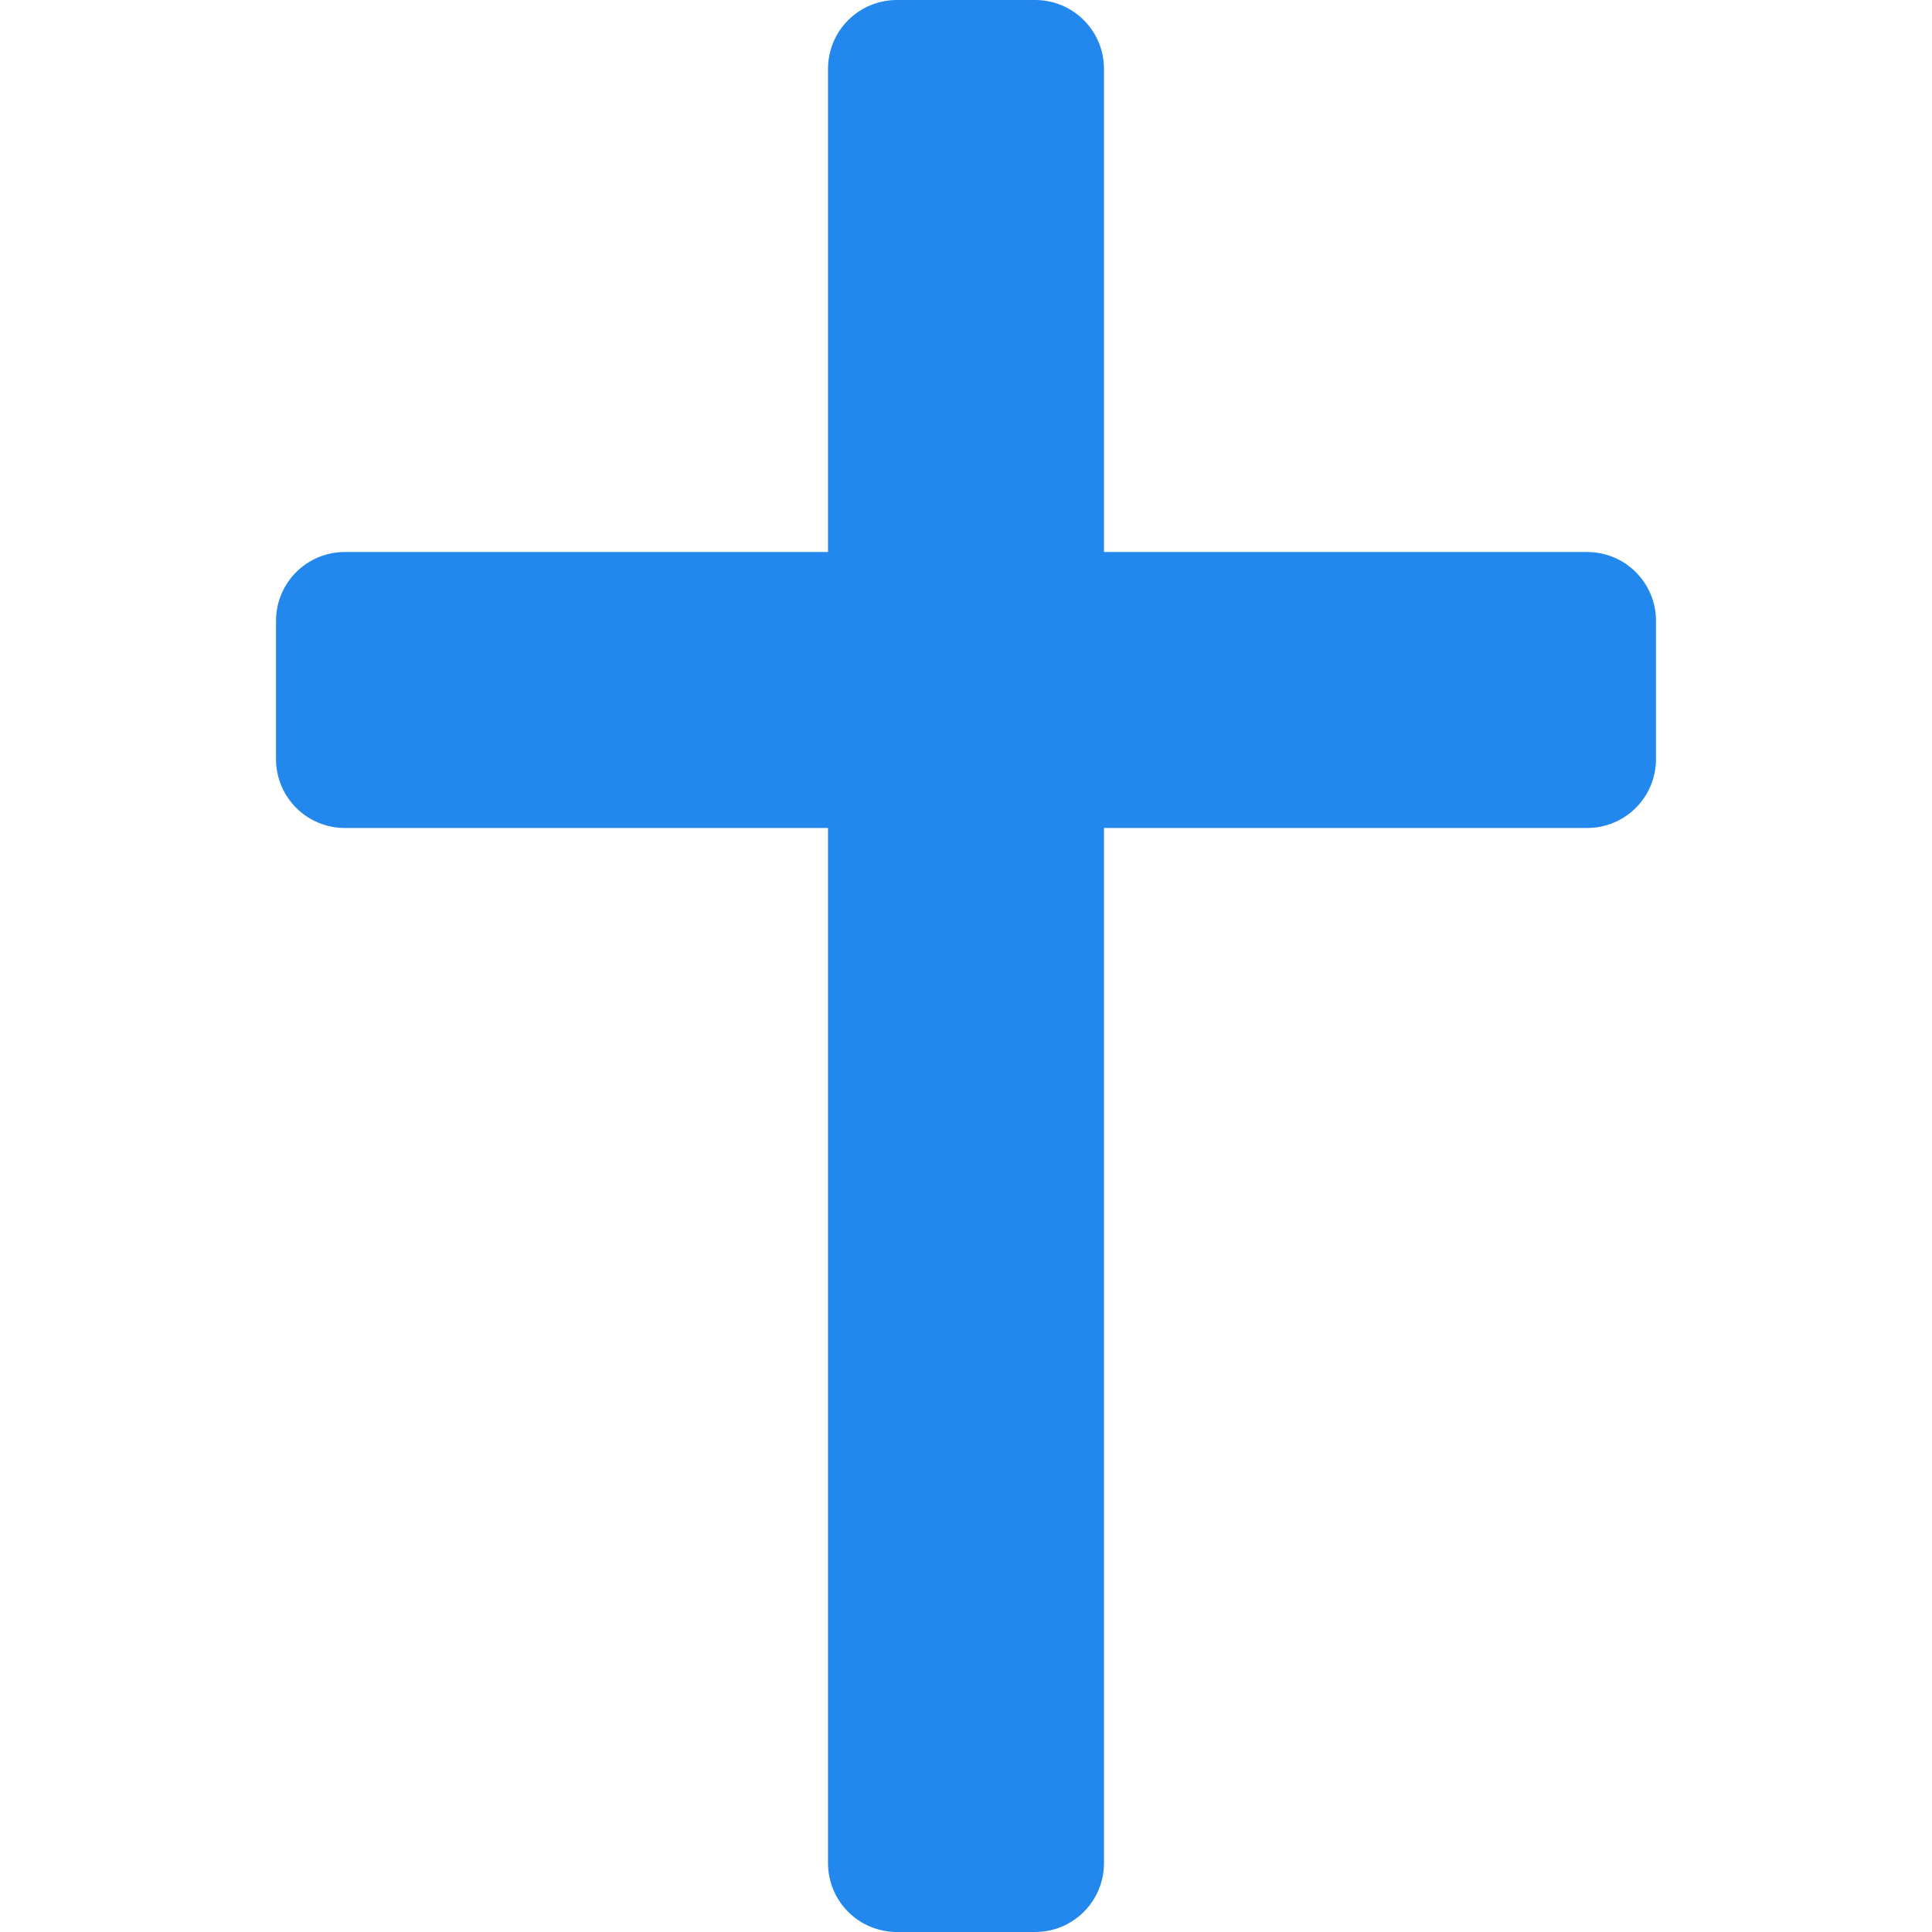
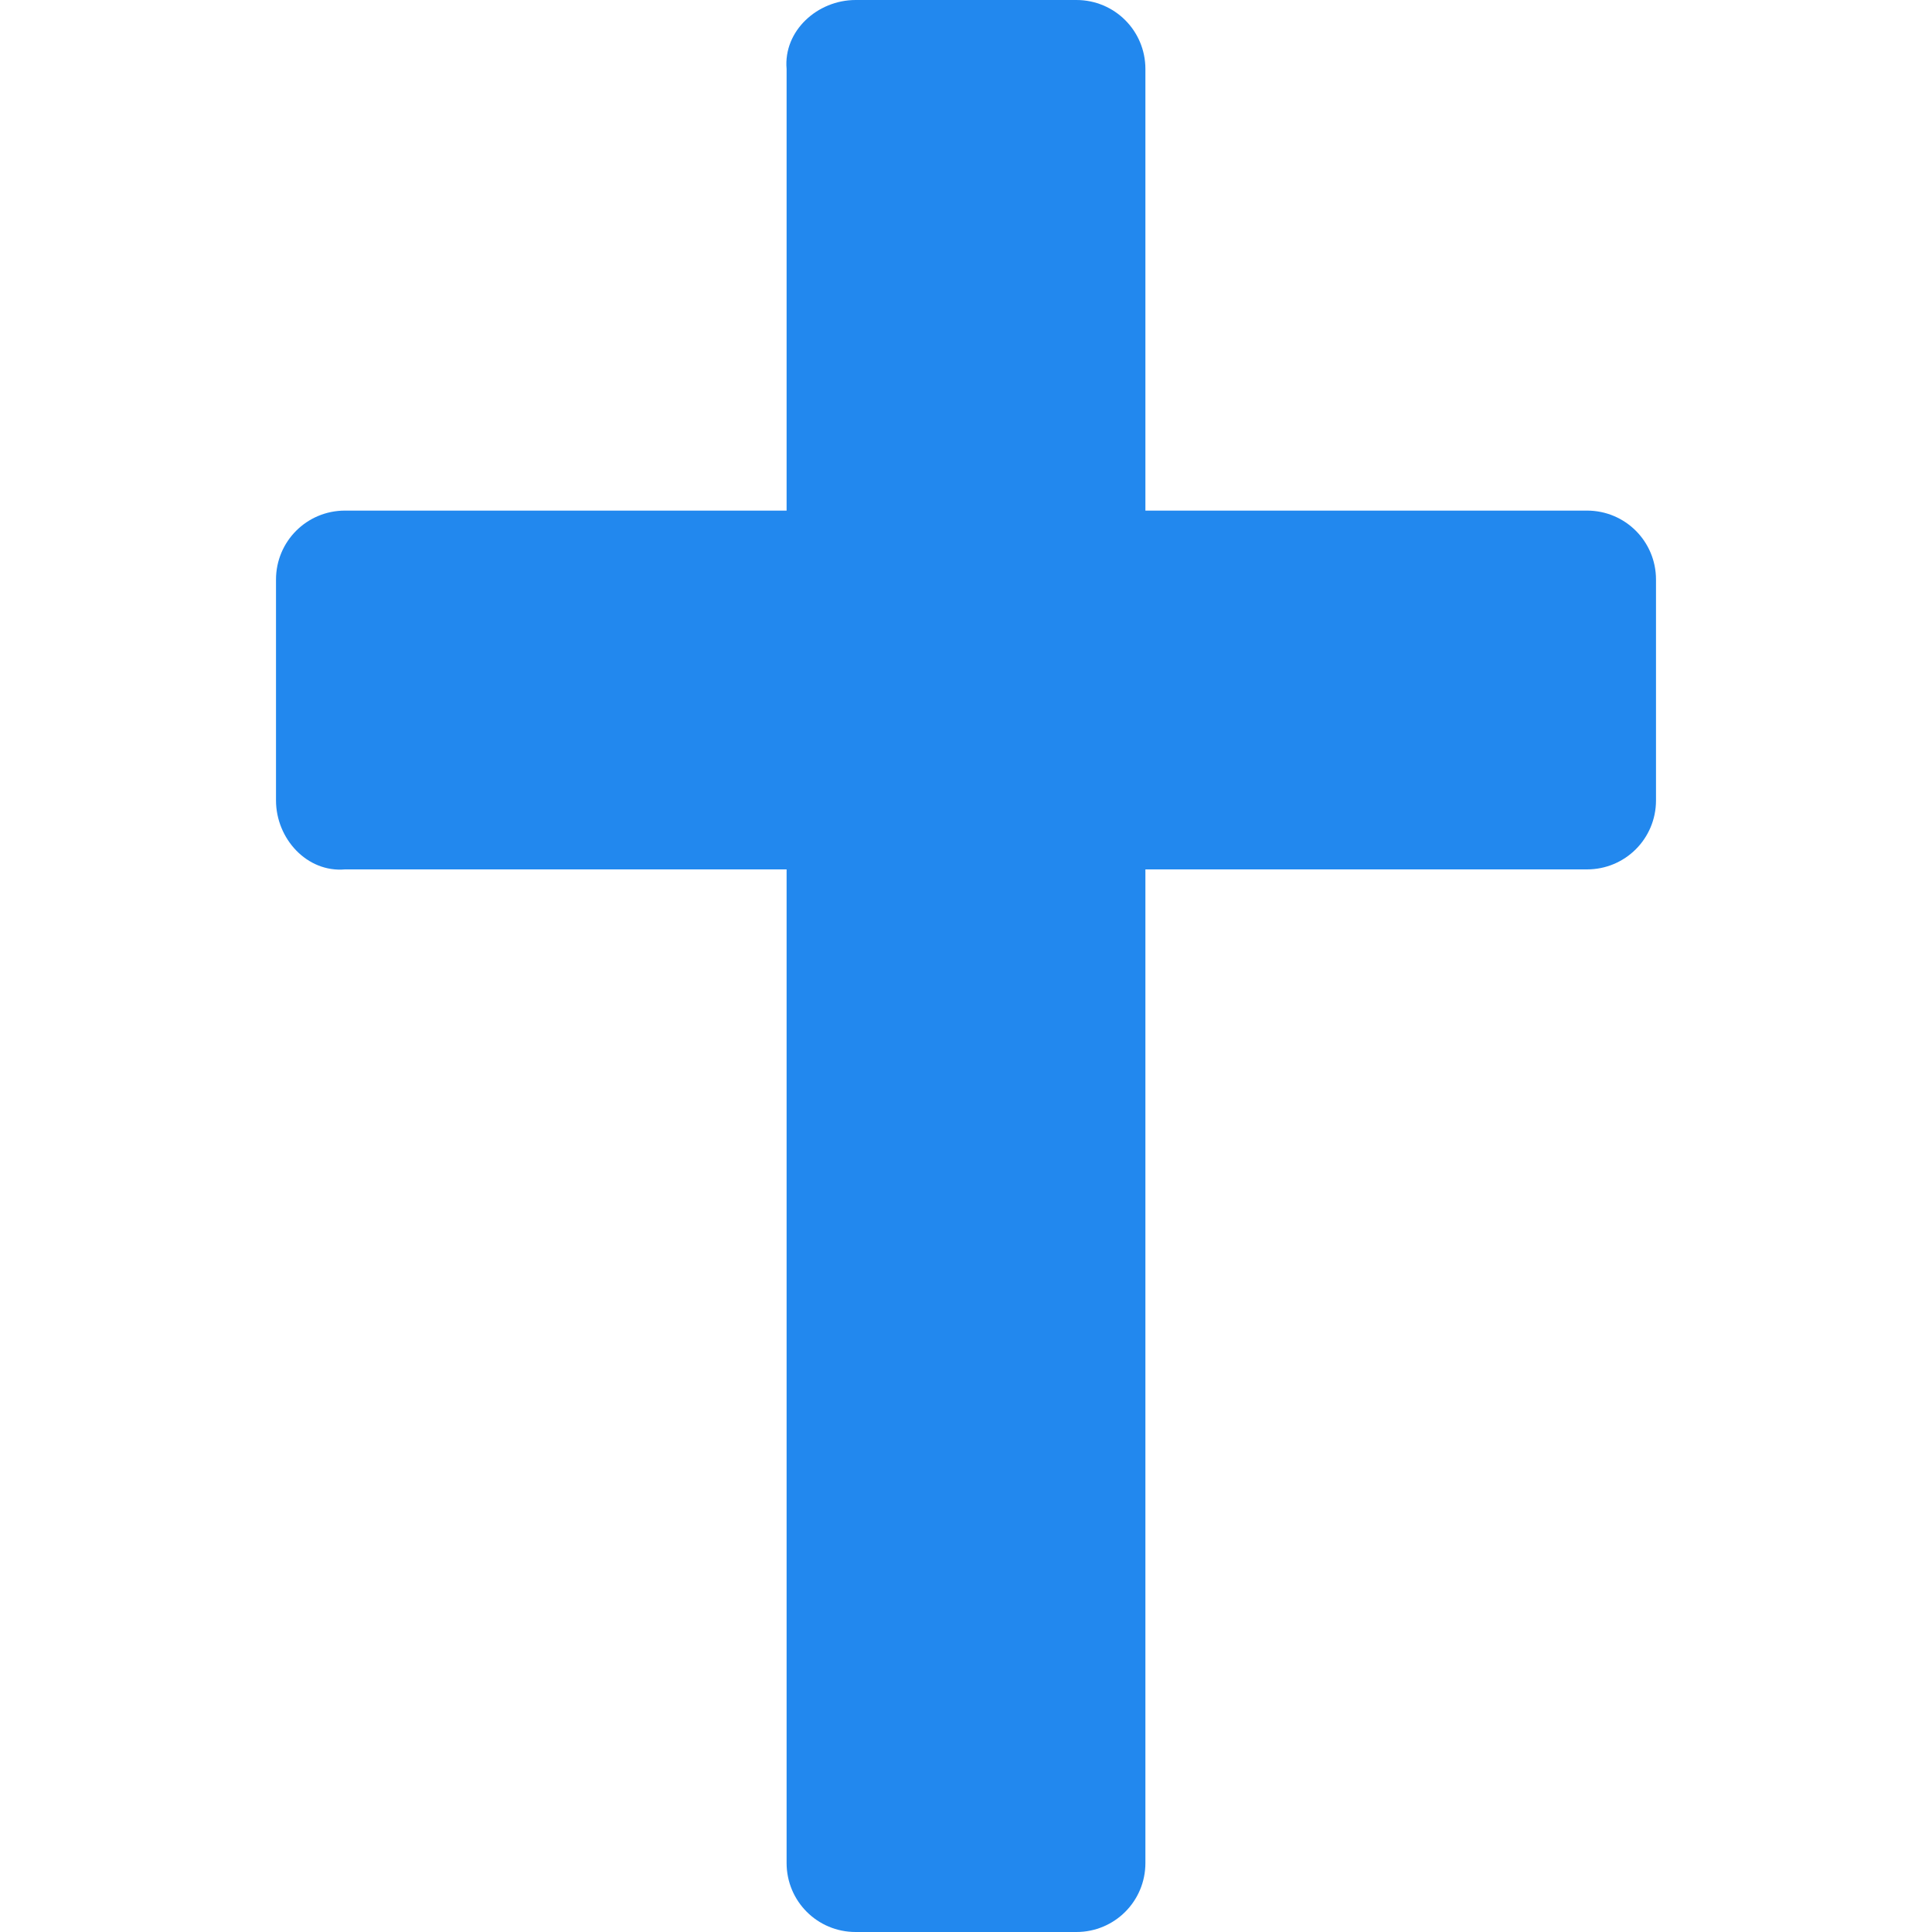
<svg xmlns="http://www.w3.org/2000/svg" width="14" height="14" version="1.1" id="svg4">
  <defs id="defs8" />
-   <path d="M 6.5,0 C 6.223,0 6,0.223 6,0.5 V 4 H 2.5 C 2.223,4 2,4.223 2,4.5 v 1 C 2,5.777 2.223,6 2.5,6 H 6 v 7.5 C 6,13.777 6.223,14 6.5,14 h 1 C 7.777,14 8,13.777 8,13.5 V 6 h 3.5 C 11.777,6 12,5.777 12,5.5 v -1 C 12,4.223 11.777,4 11.5,4 H 8 V 0.5 C 8,0.223 7.777,0 7.5,0 h -1" id="path2" style="fill:#2288ee;fill-opacity:1" />
+   <path d="M 6.2,0 C 5.923,0 5.676,0.224 5.7,0.5 V 3.7 H 2.5 C 2.223,3.7 2,3.923 2,4.2 v 1.6 c 0,0.277 0.224,0.524 0.5,0.5 h 3.2 v 7.2 c 0,0.277 0.223,0.5 0.5,0.5 h 1.6 c 0.277,0 0.5,-0.223 0.5,-0.5 V 6.3 h 3.2 C 11.777,6.3 12,6.077 12,5.8 V 4.2 C 12,3.923 11.777,3.7 11.5,3.7 H 8.3 V 0.5 C 8.3,0.223 8.077,0 7.8,0 H 6.2" id="path2" style="fill:#2288ee;fill-opacity:1" />
</svg>
